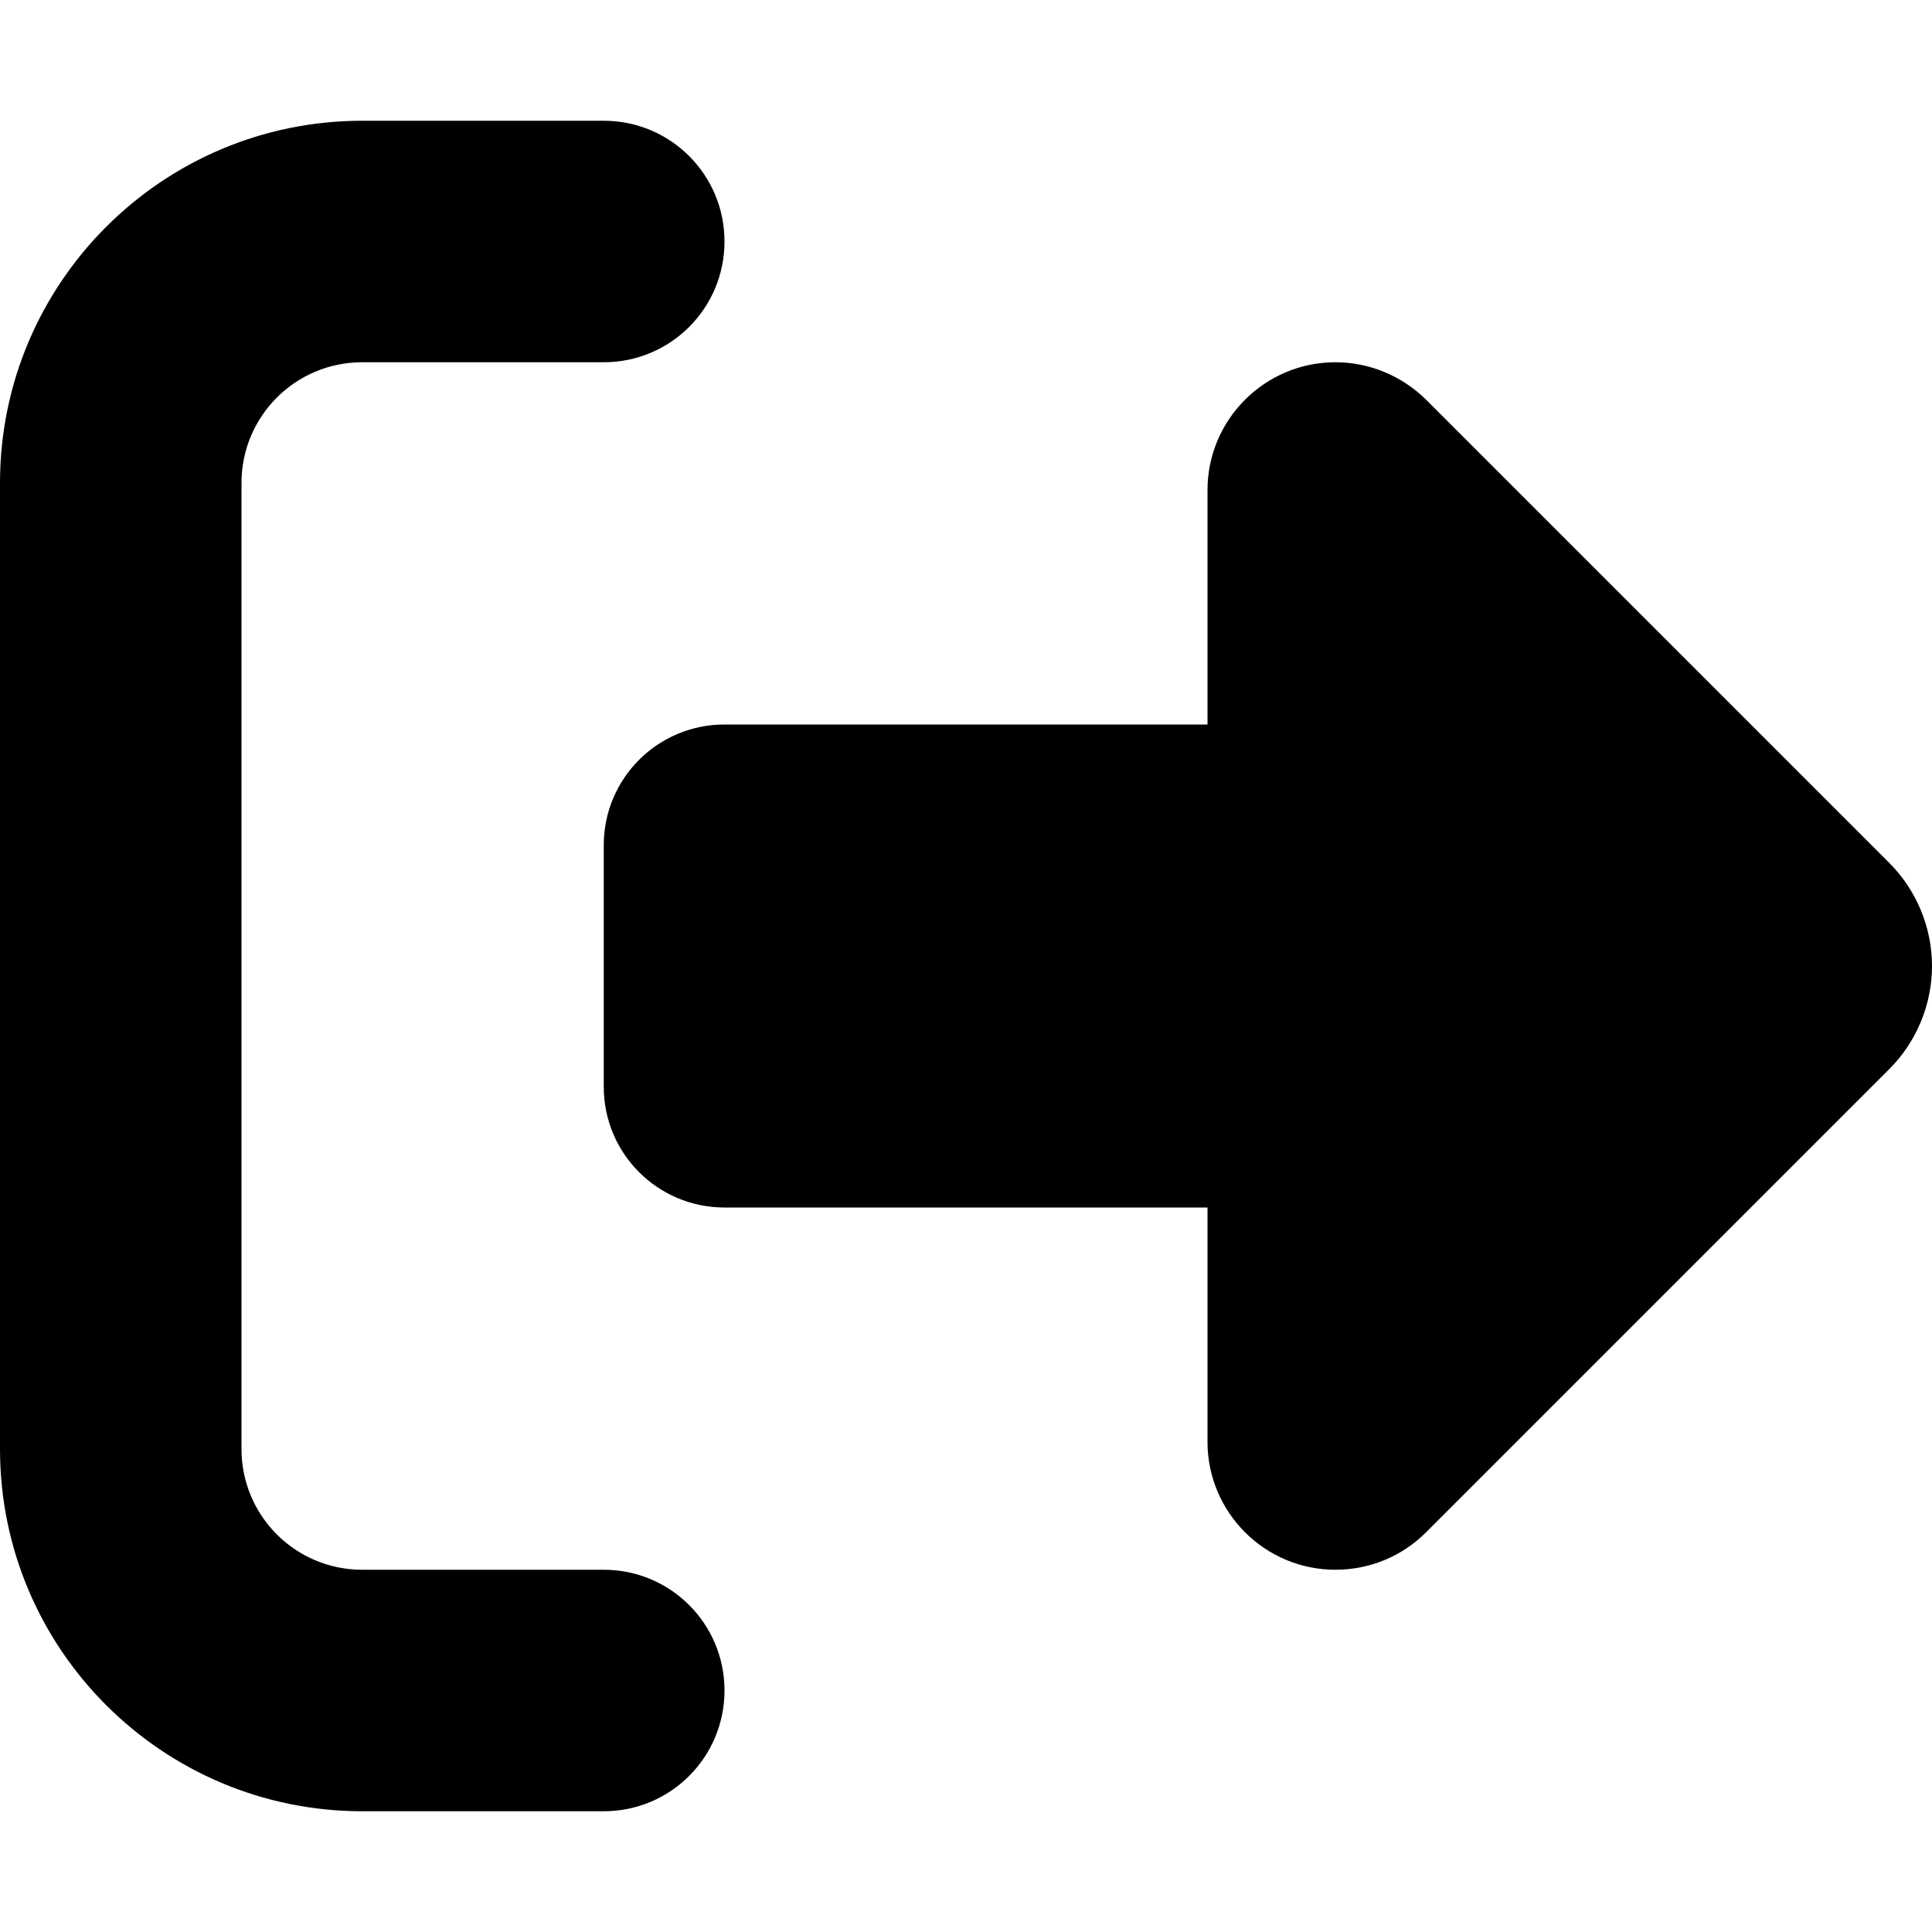
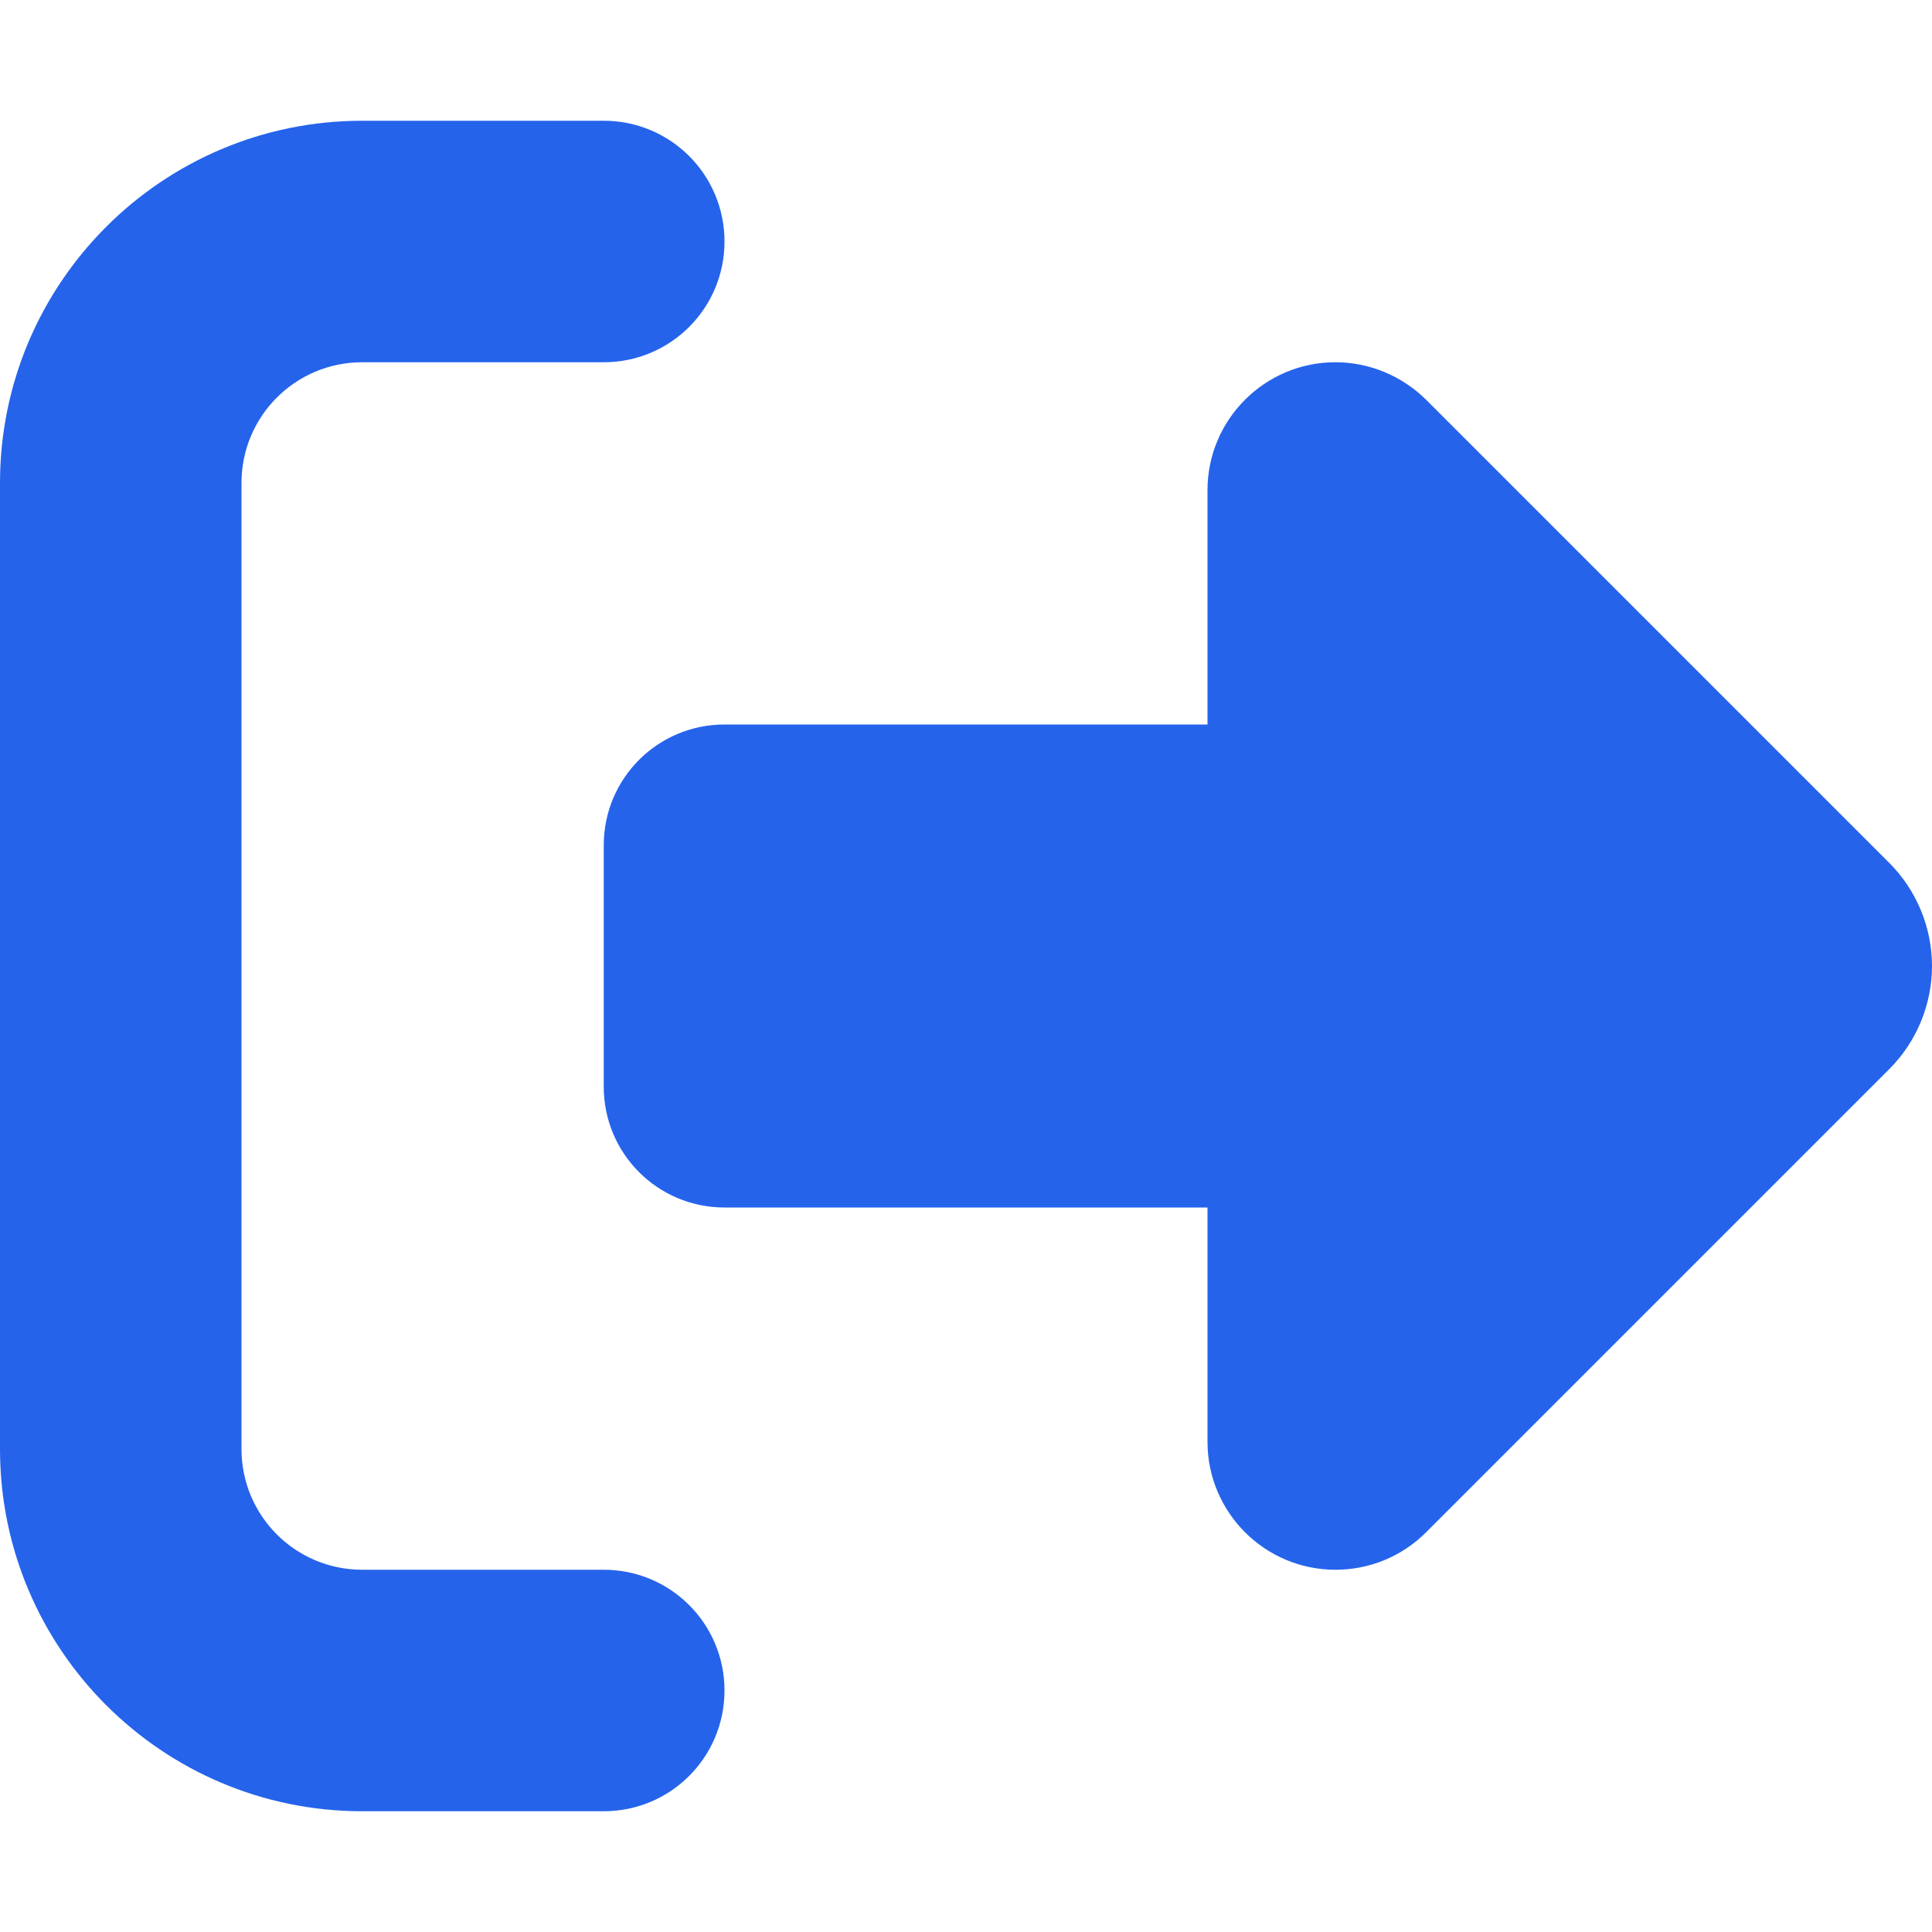
- <svg xmlns="http://www.w3.org/2000/svg" viewBox="0 0 512 512">
-   <path d="M377.9 105.9L500.7 228.7c7.2 7.2 11.3 17.1 11.3 27.3s-4.1 20.1-11.3 27.3L377.9 406.1c-6.4 6.4-15 9.9-24 9.9c-18.7 0-33.9-15.2-33.9-33.9l0-62.1-128 0c-17.7 0-32-14.3-32-32l0-64c0-17.7 14.3-32 32-32l128 0 0-62.1c0-18.7 15.2-33.9 33.9-33.9c9 0 17.6 3.6 24 9.9zM160 96L96 96c-17.7 0-32 14.3-32 32l0 256c0 17.7 14.3 32 32 32l64 0c17.7 0 32 14.3 32 32s-14.3 32-32 32l-64 0c-53 0-96-43-96-96L0 128C0 75 43 32 96 32l64 0c17.7 0 32 14.3 32 32s-14.3 32-32 32z" />
+ <svg xmlns="http://www.w3.org/2000/svg" width="512" height="512" viewBox="0 0 512 512" fill="none">
+   <path d="M377.9 105.9L500.7 228.7C507.9 235.9 512 245.8 512 256C512 266.2 507.9 276.1 500.7 283.3L377.9 406.1C371.5 412.5 362.9 416 353.9 416C335.2 416 320 400.8 320 382.1V320H192C174.3 320 160 305.7 160 288V224C160 206.3 174.3 192 192 192H320V129.9C320 111.2 335.2 96 353.9 96C362.9 96 371.5 99.6 377.9 105.9ZM160 96H96C78.3 96 64 110.3 64 128V384C64 401.7 78.3 416 96 416H160C177.7 416 192 430.3 192 448C192 465.7 177.7 480 160 480H96C43 480 0 437 0 384V128C0 75 43 32 96 32H160C177.7 32 192 46.3 192 64C192 81.7 177.7 96 160 96Z" fill="#2563EB" />
</svg>
